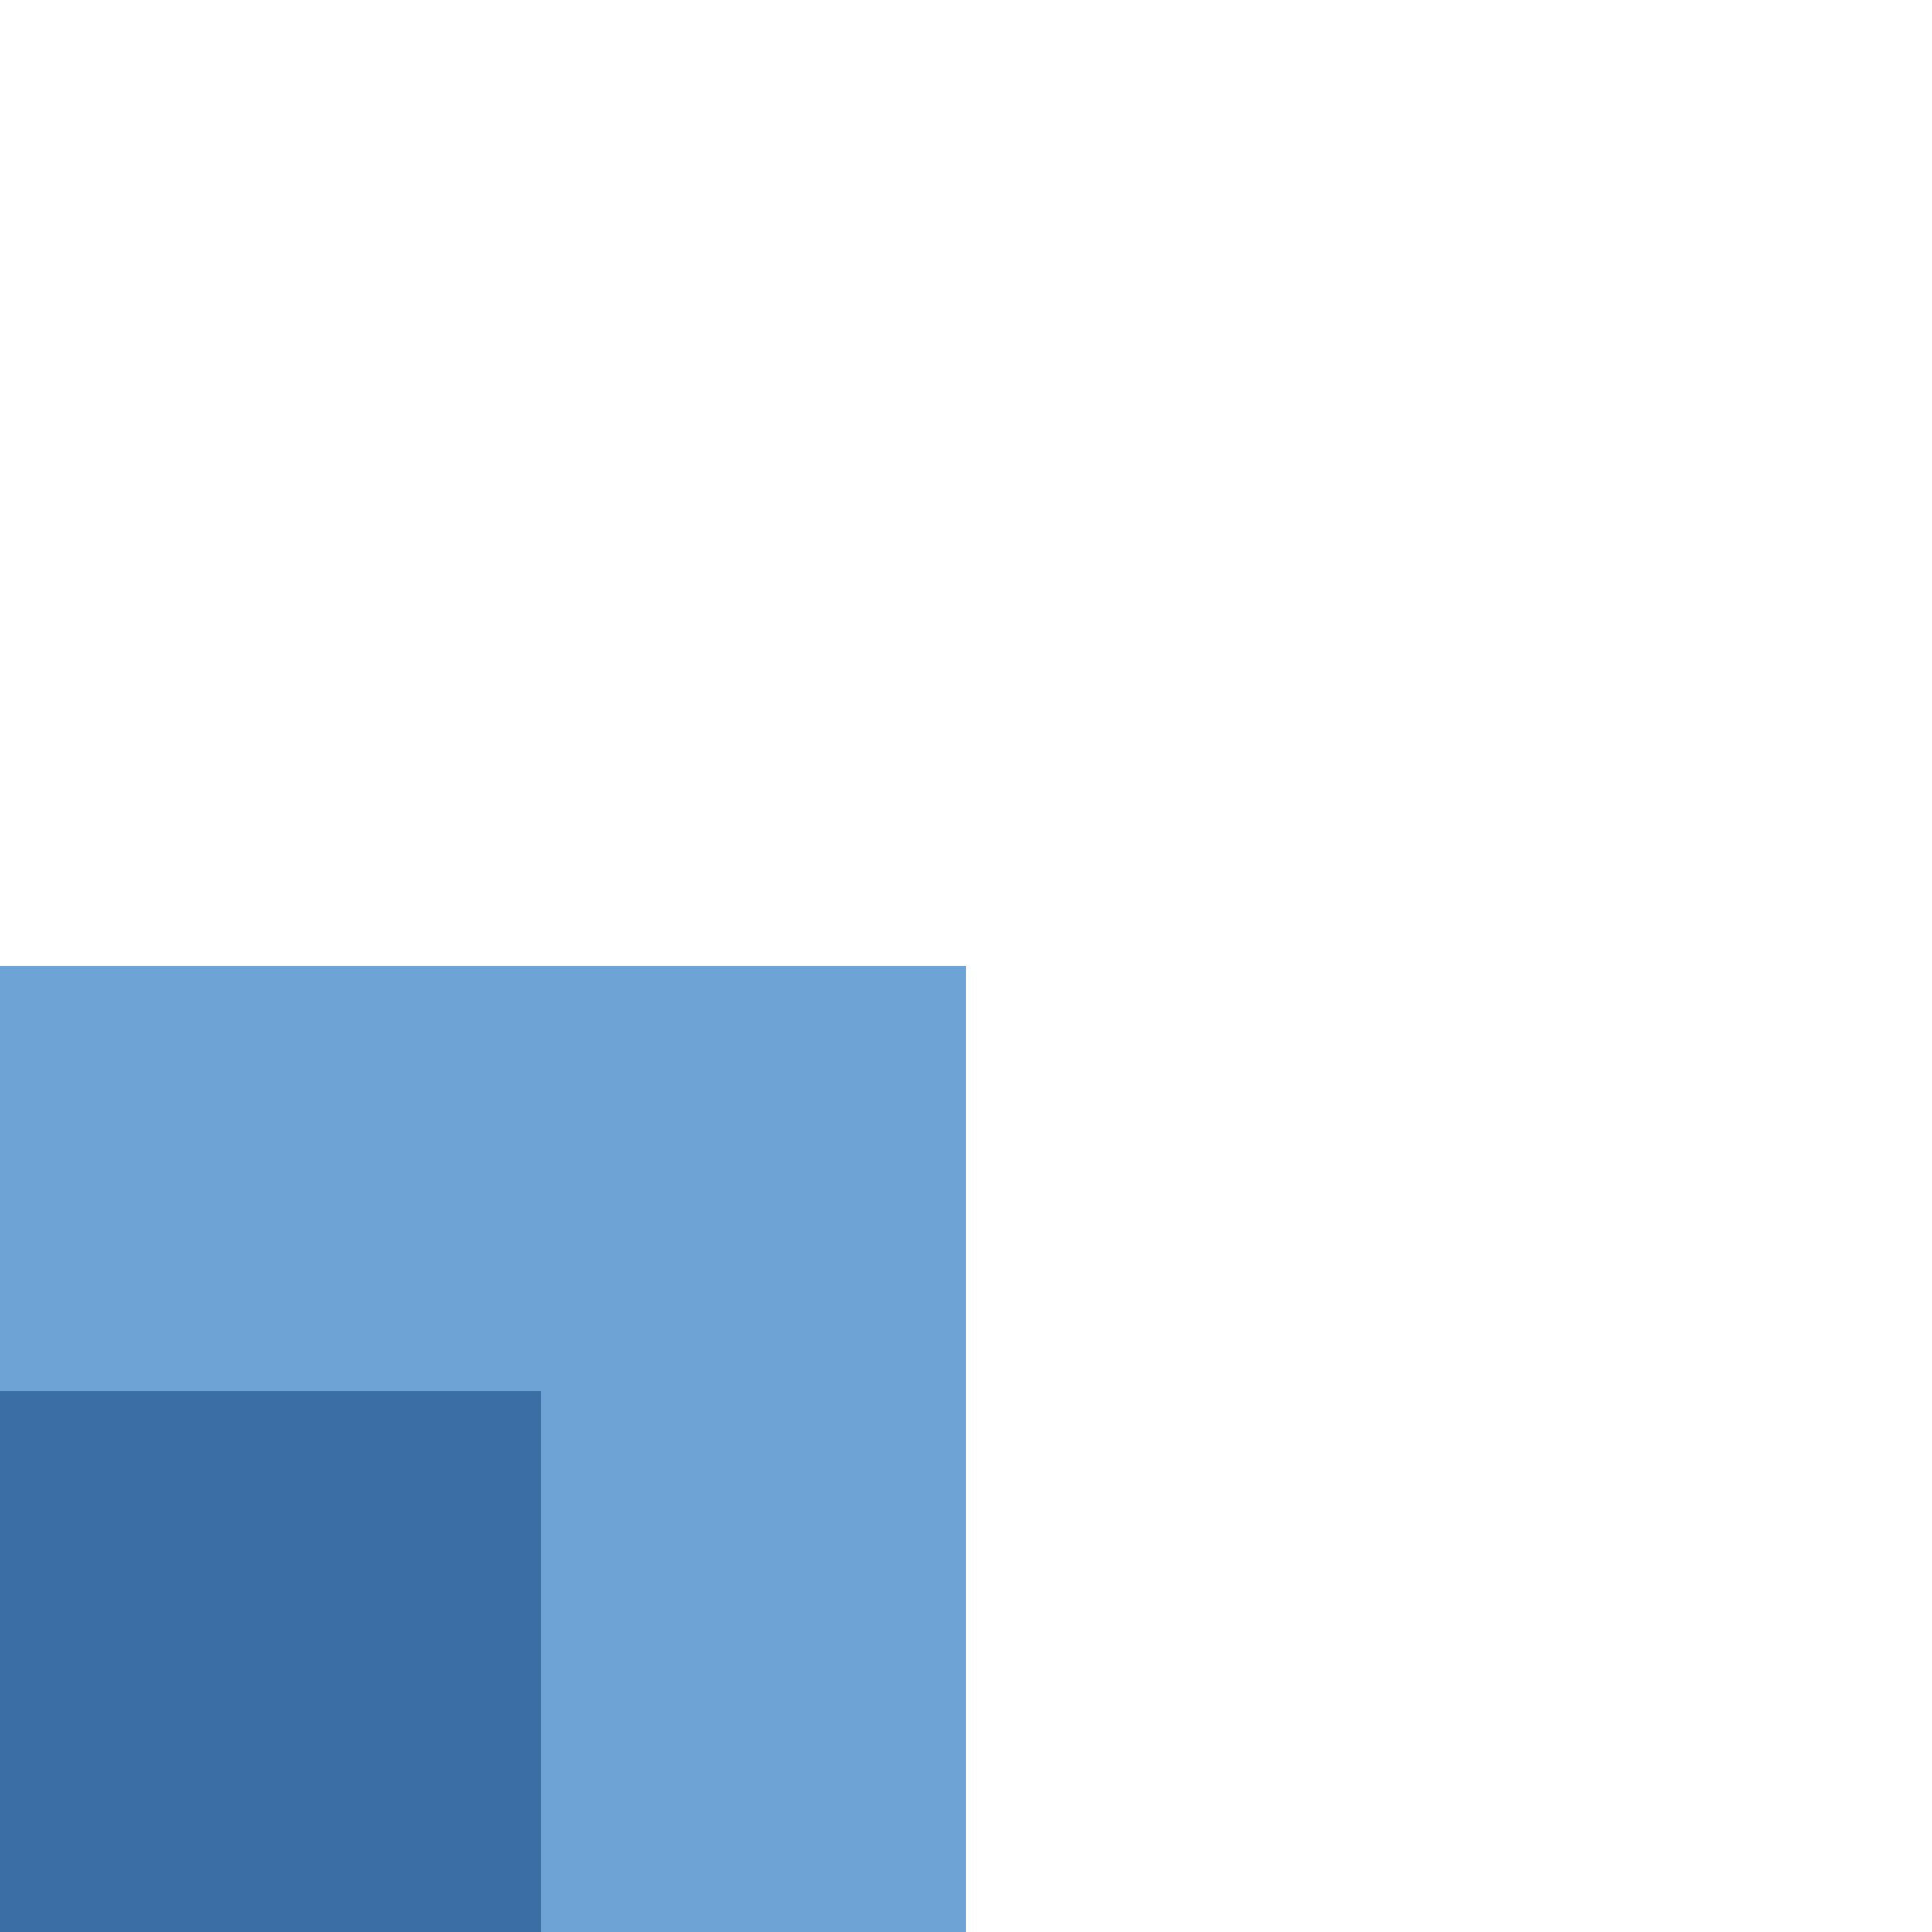
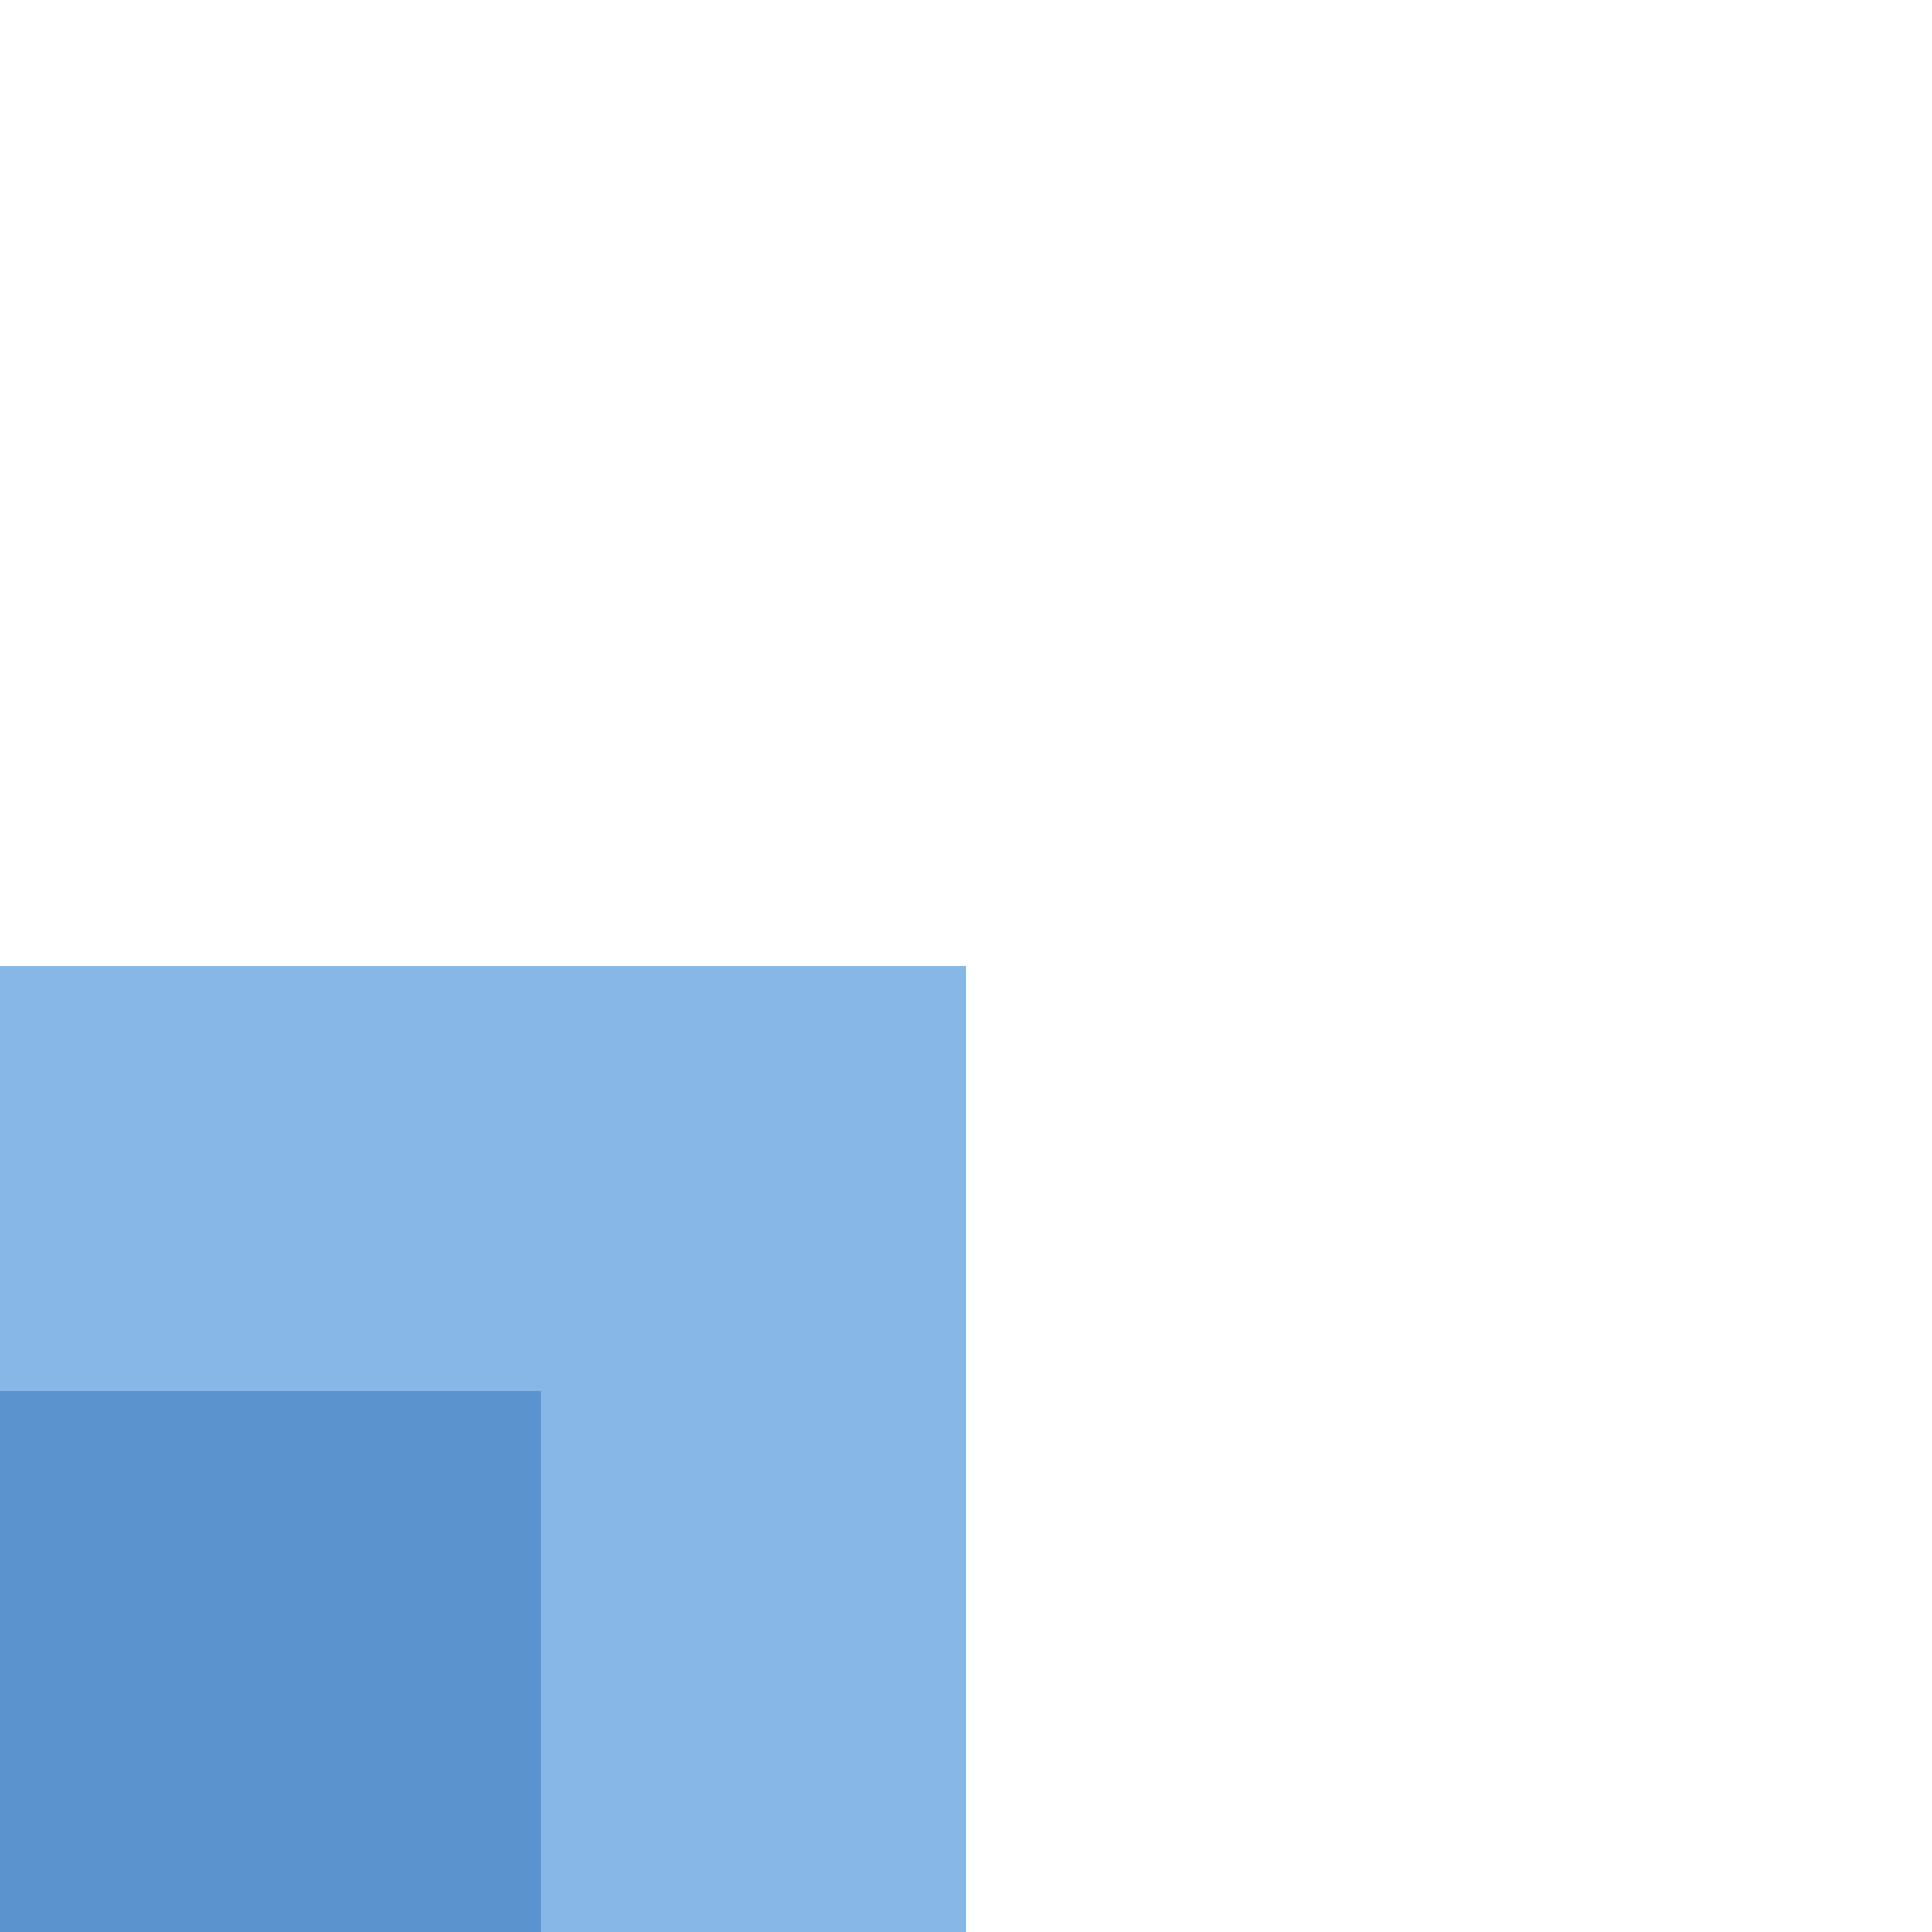
<svg xmlns="http://www.w3.org/2000/svg" viewBox="0 0 100 100">
-   <rect x="0" y="50" width="50" height="50" fill="#3a6ea5" />
-   <rect x="28" y="50" width="22" height="50" fill="#6ea3d6" />
-   <rect x="0" y="50" width="50" height="22" fill="#6ea3d6" />
+   <rect x="0" y="50" width="50" height="50" fill="#5b93cf" />
+   <rect x="28" y="50" width="22" height="50" fill="#87b7e6" />
+   <rect x="0" y="50" width="50" height="22" fill="#87b7e6" />
</svg>
